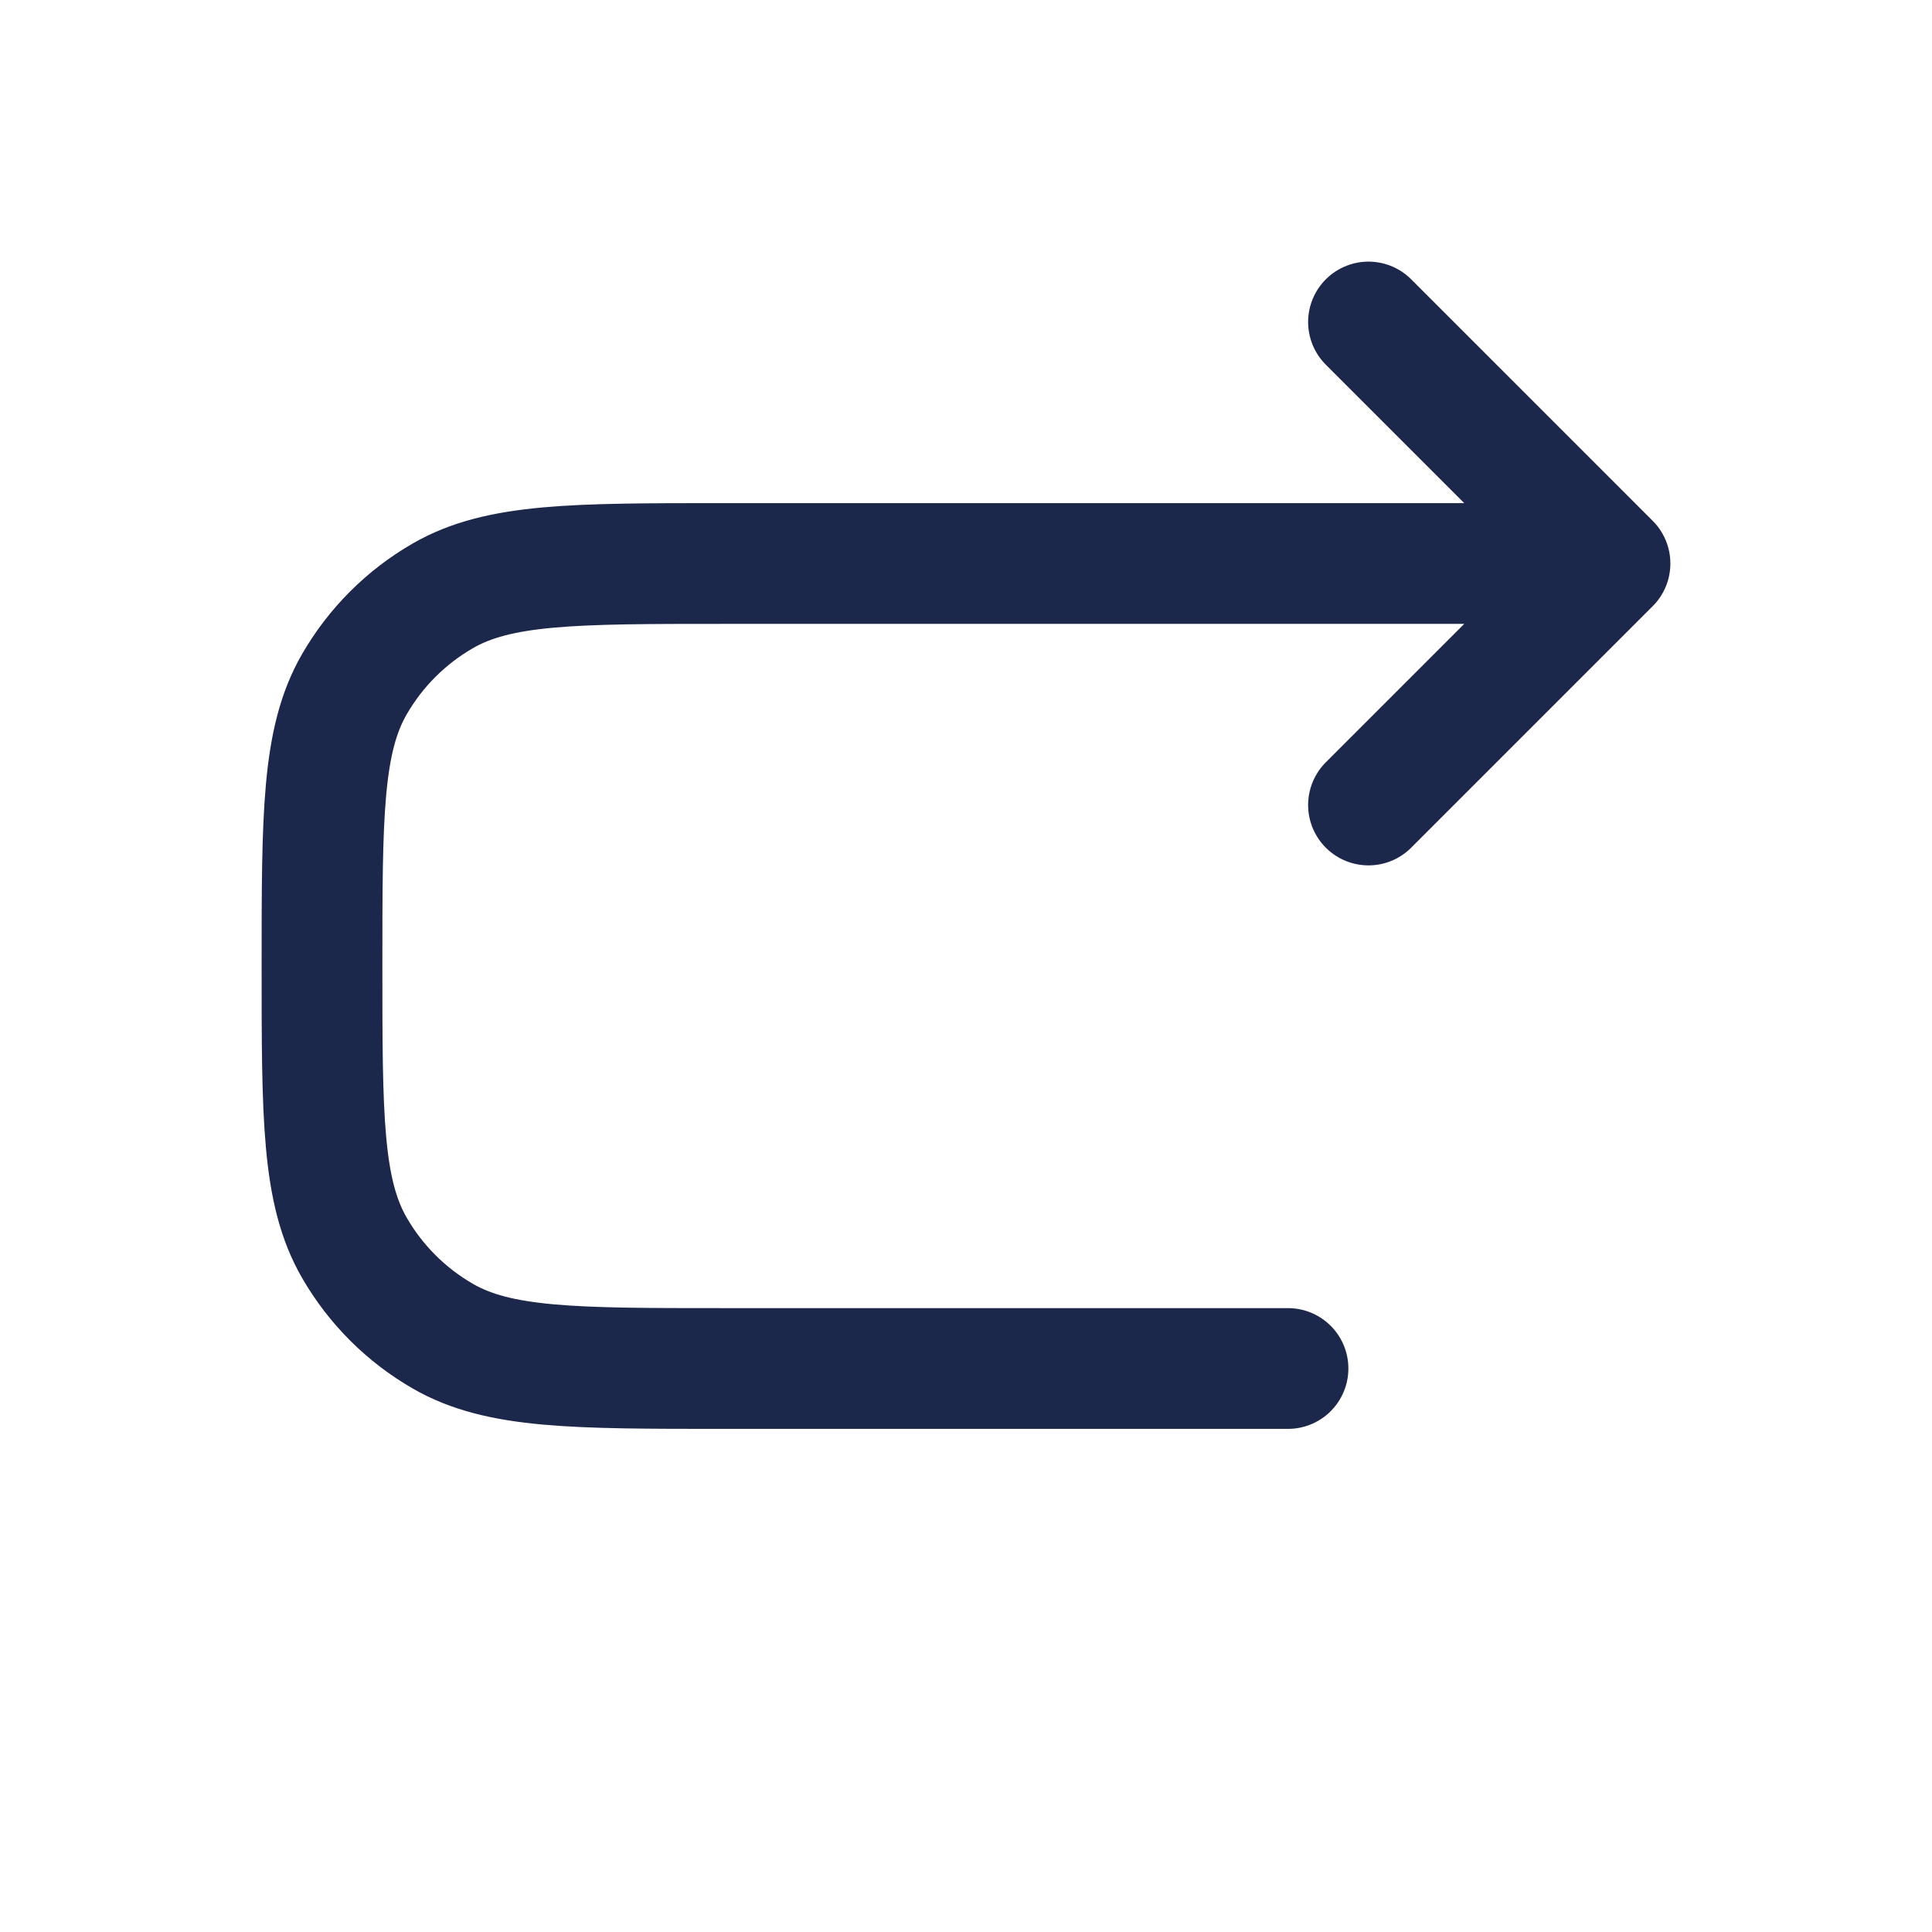
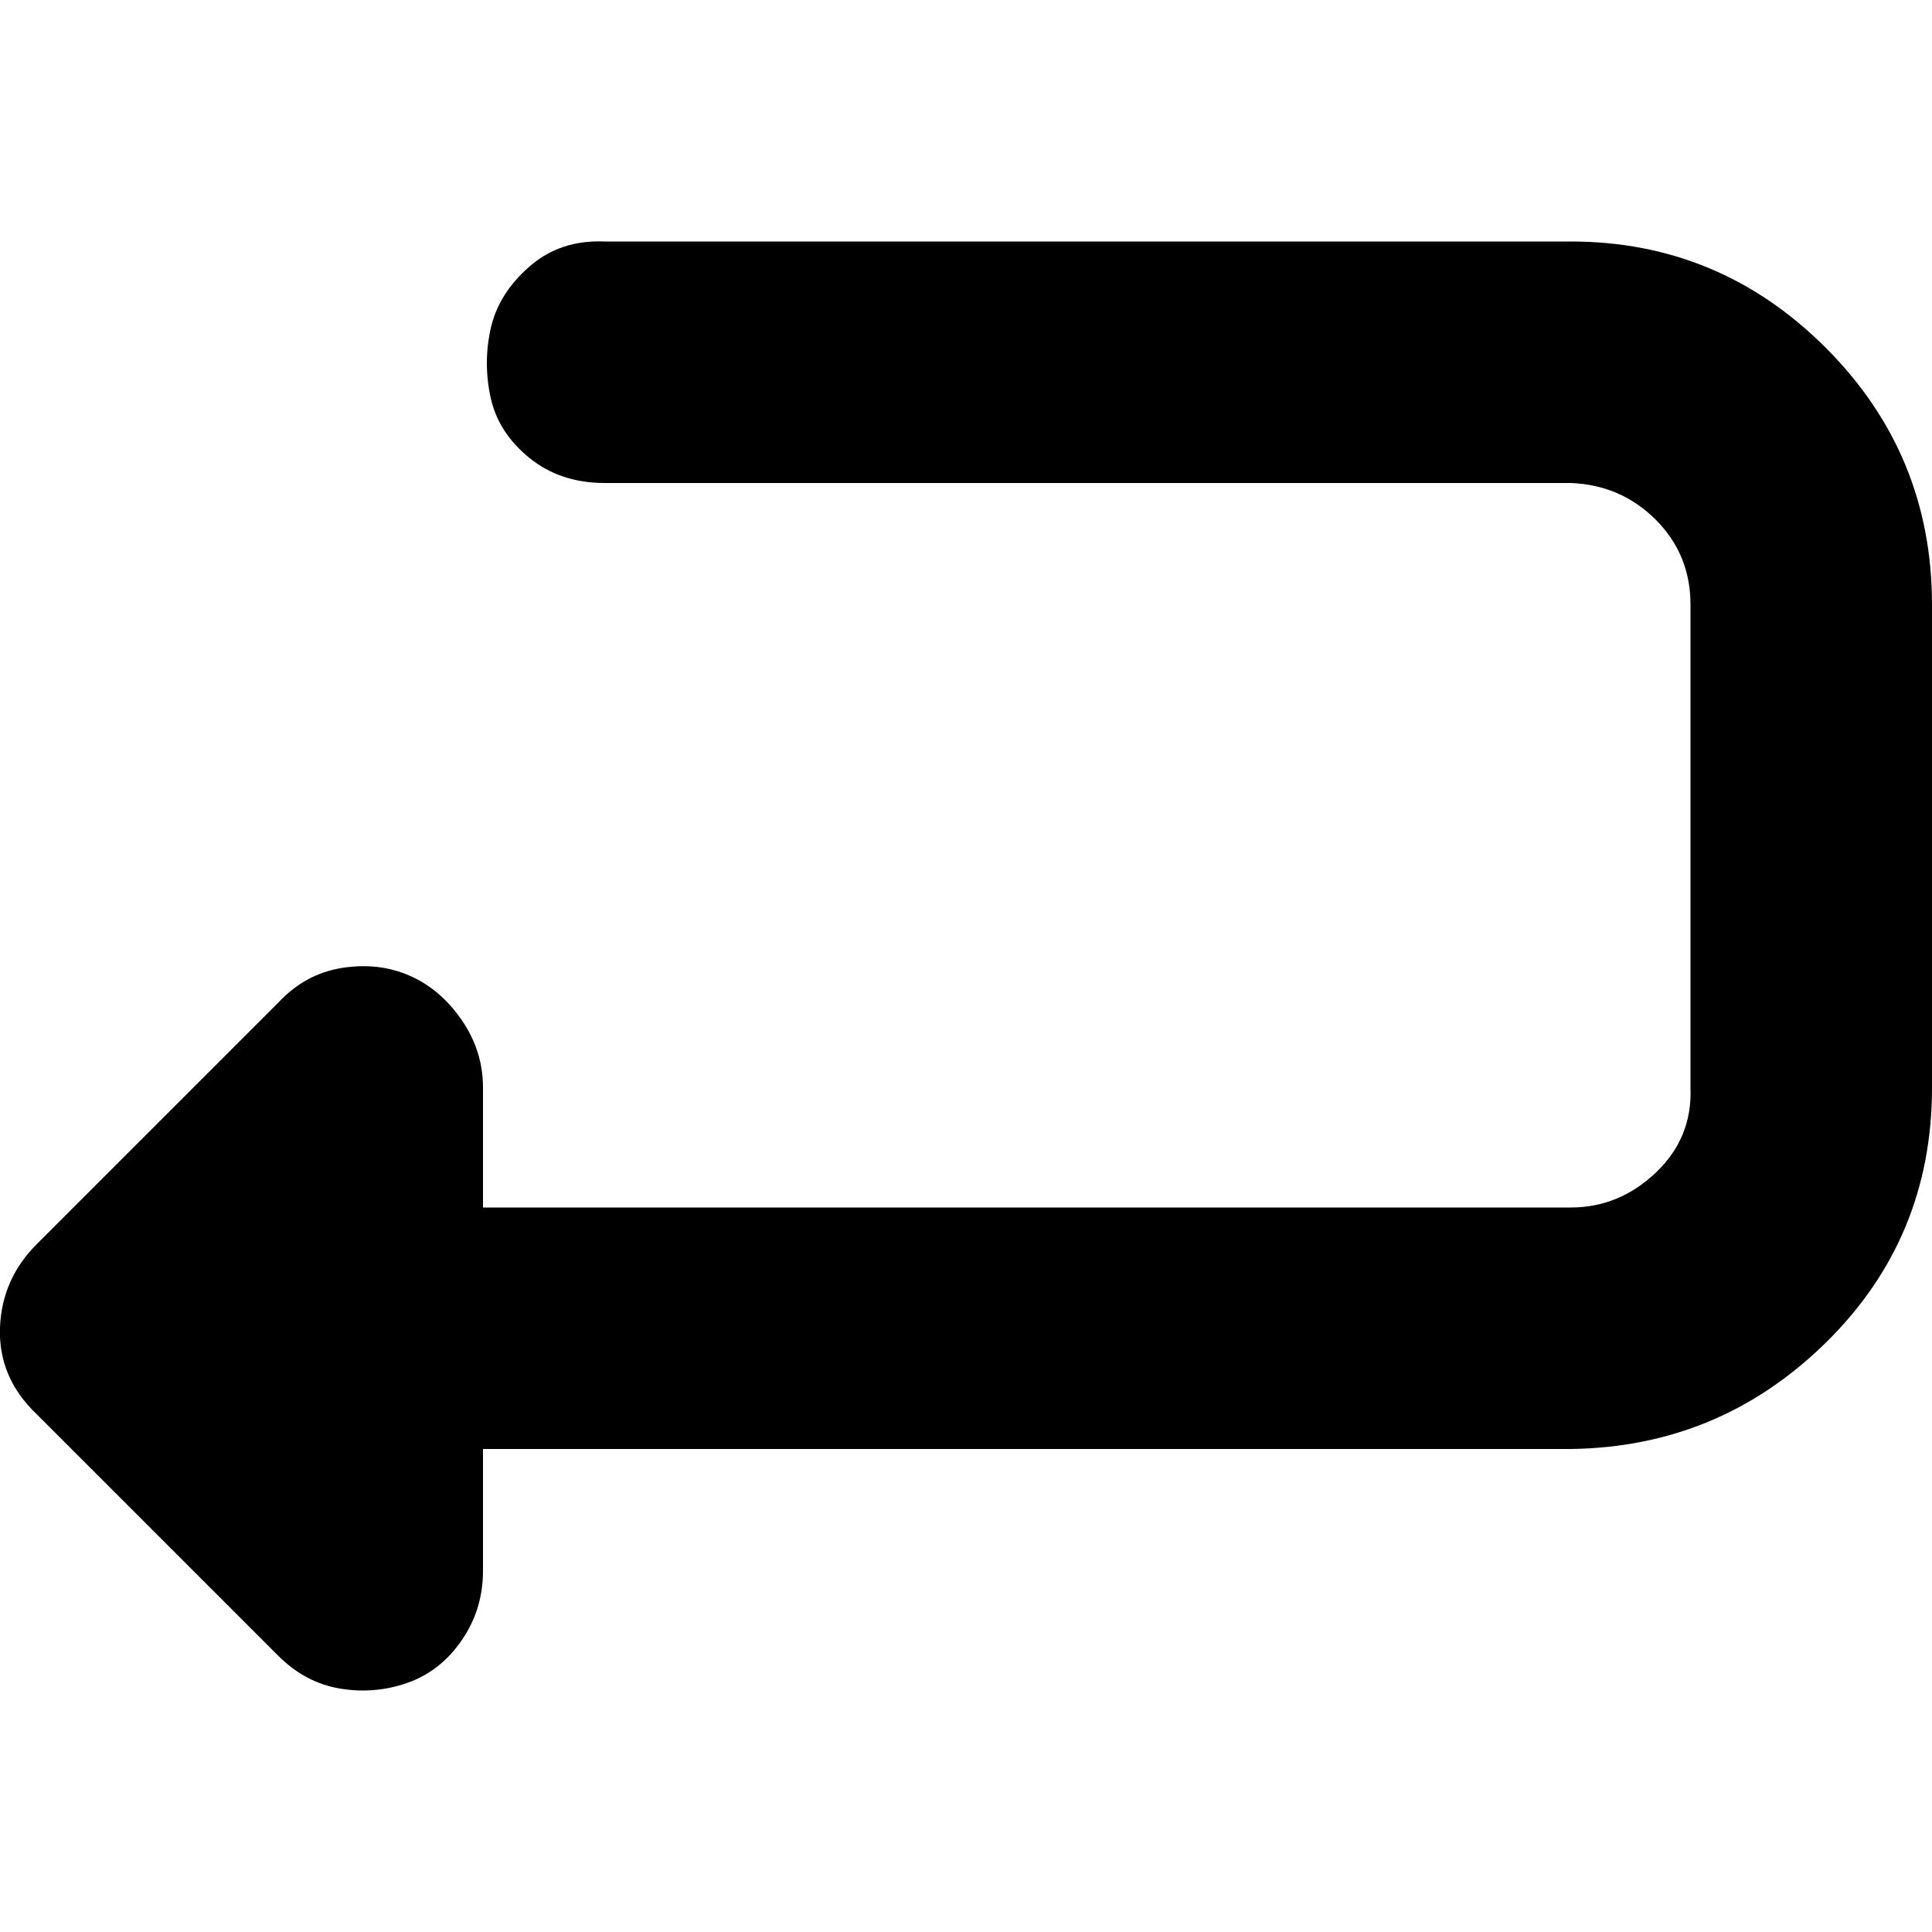
- <svg xmlns="http://www.w3.org/2000/svg" width="800px" height="800px" viewBox="0 0 24 24" fill="none">
-   <path d="M20 7H9C7.131 7 6.196 7 5.5 7.402C5.044 7.665 4.665 8.044 4.402 8.5C4 9.196 4 10.131 4 12C4 13.869 4 14.804 4.402 15.5C4.665 15.956 5.044 16.335 5.5 16.598C6.196 17 7.131 17 9 17H16M20 7L17 4M20 7L17 10" stroke="#1C274C" stroke-width="1.5" stroke-linecap="round" stroke-linejoin="round" />
+ <svg xmlns="http://www.w3.org/2000/svg" fill="#000000" width="800px" height="800px" viewBox="0 0 32 32" version="1.1">
+   <path d="M0 21.984q0.032-0.8 0.608-1.376l4-4q0.448-0.48 1.056-0.576t1.12 0.128 0.864 0.736 0.352 1.12v1.984h18.016q0.8 0 1.408-0.576t0.576-1.408v-8q0-0.832-0.576-1.408t-1.408-0.608h-16q-0.736 0-1.248-0.416t-0.64-0.992 0-1.152 0.64-1.024 1.248-0.416h16q2.464 0 4.224 1.76t1.76 4.256v8q0 2.496-1.76 4.224t-4.224 1.76h-18.016v2.016q0 0.64-0.352 1.152t-0.896 0.704-1.12 0.096-1.024-0.544l-4-4q-0.64-0.608-0.608-1.44z" />
</svg>
